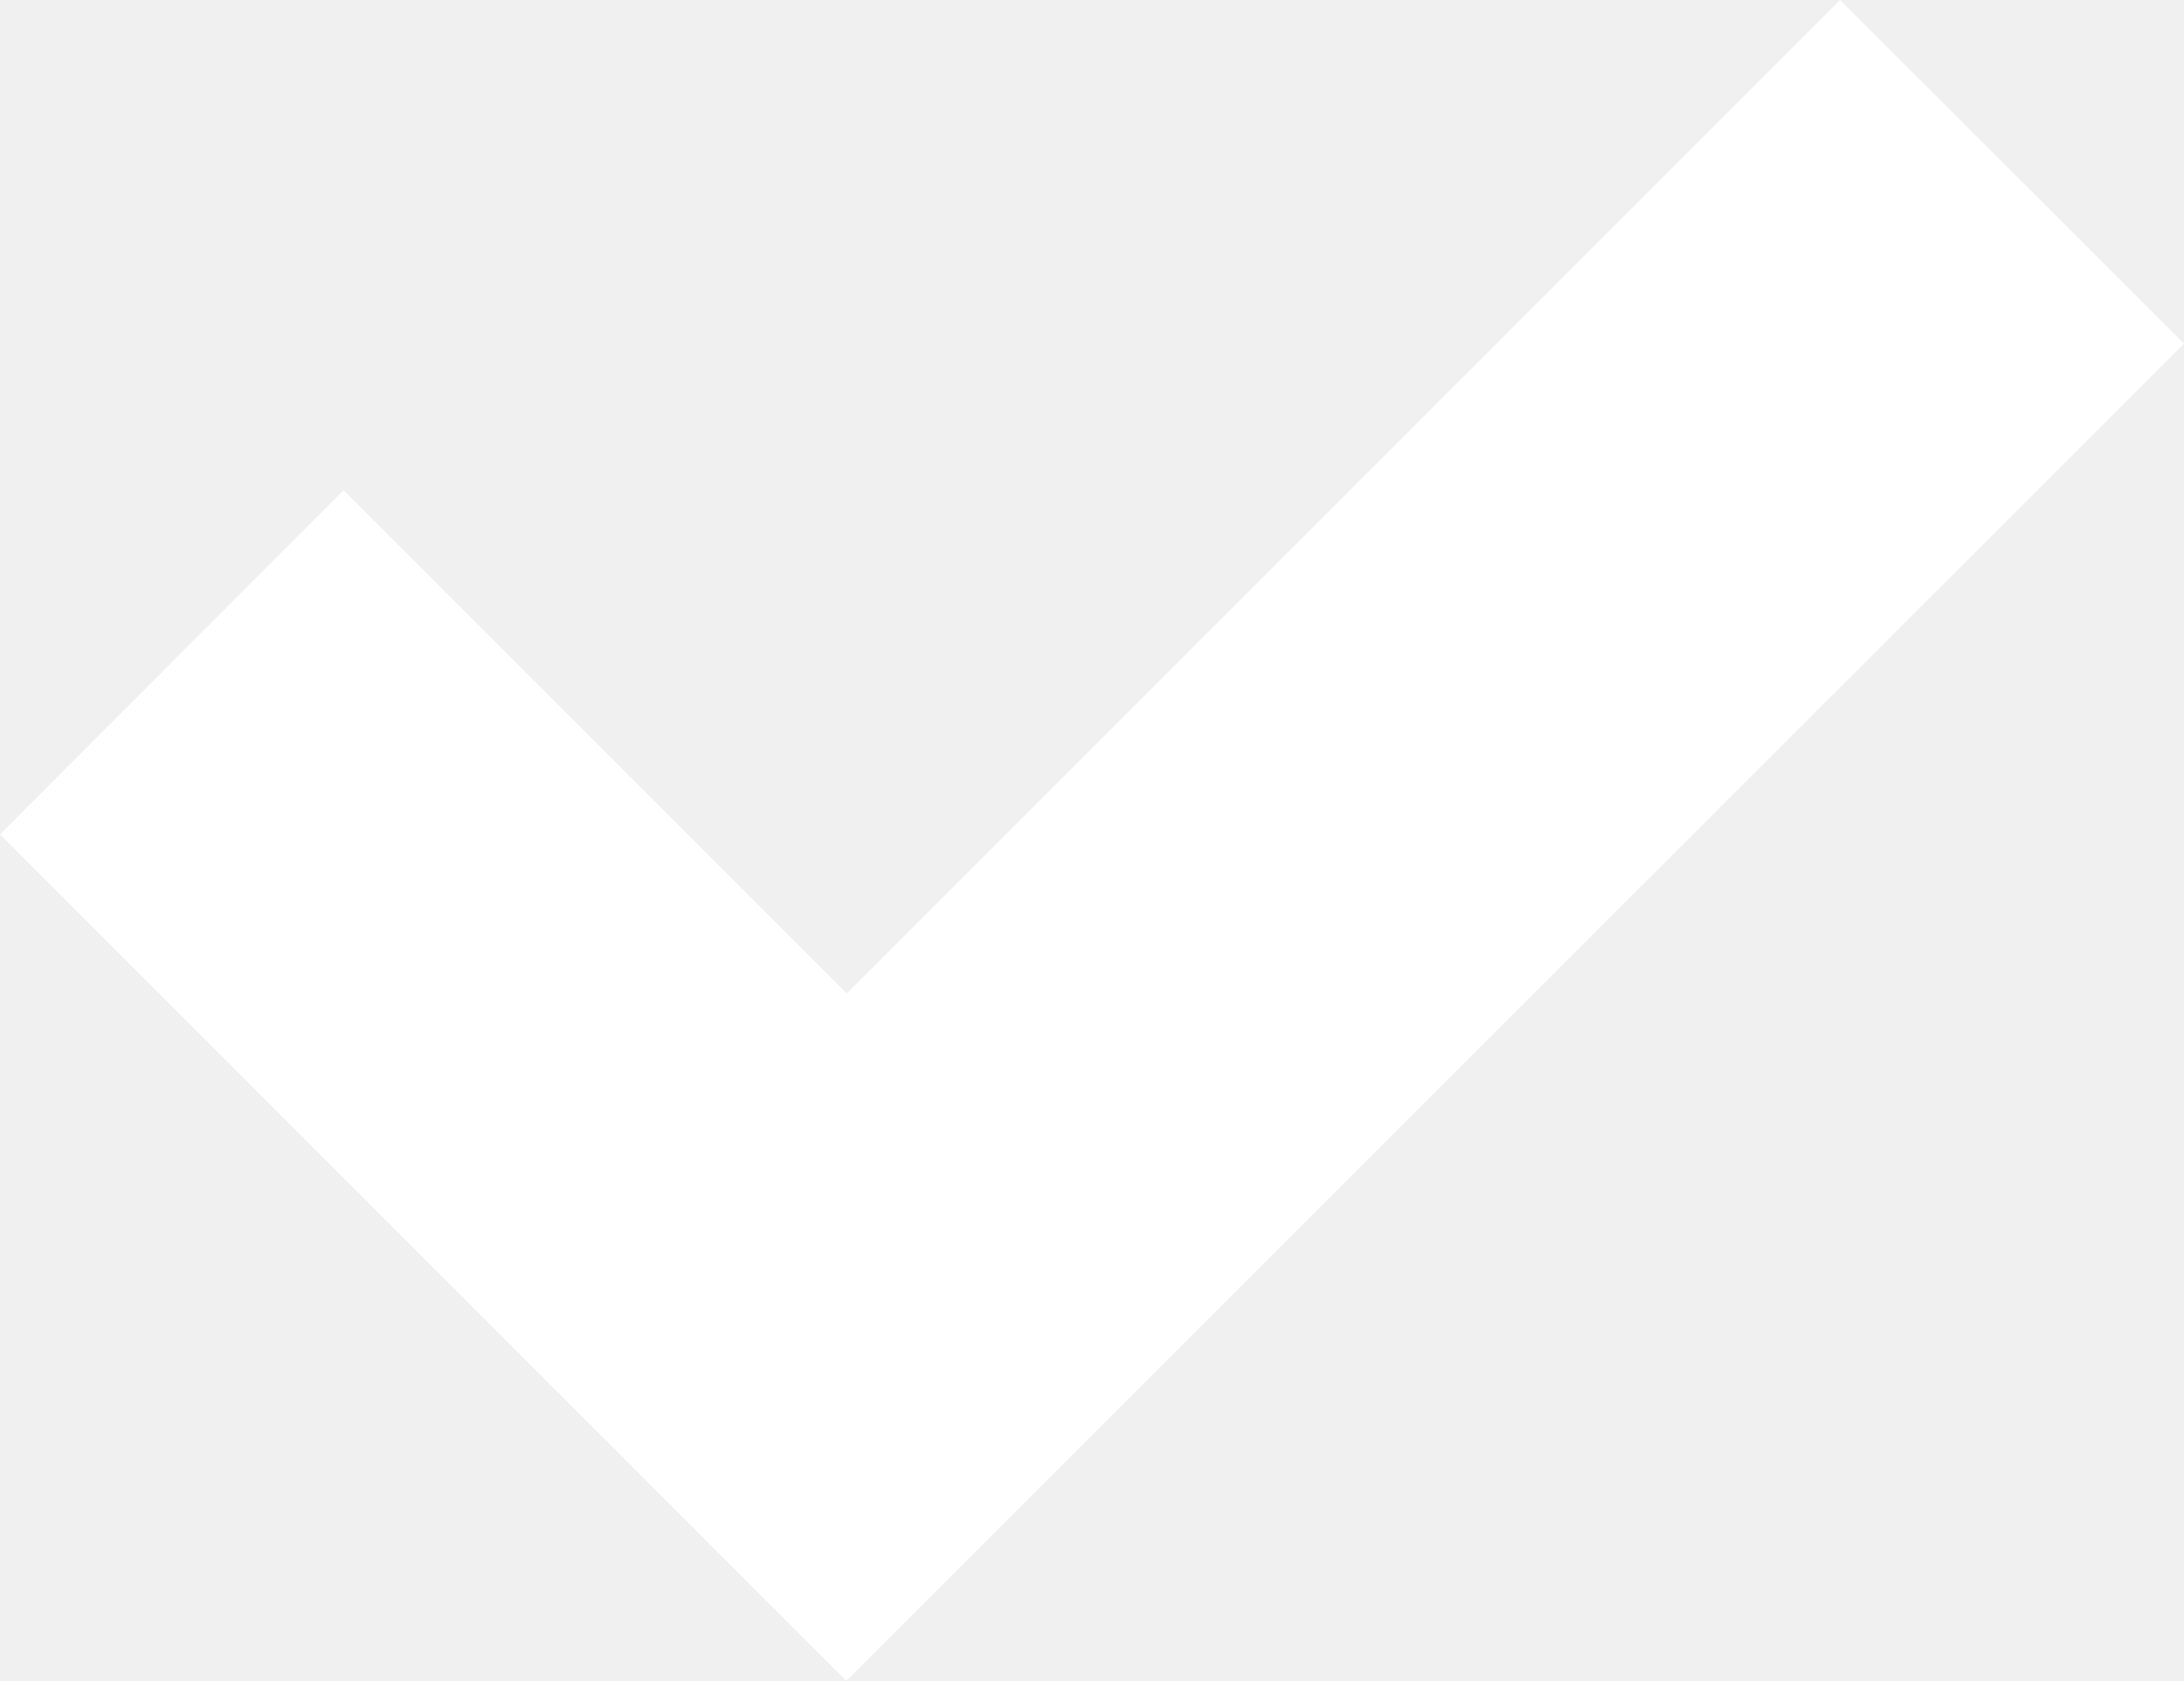
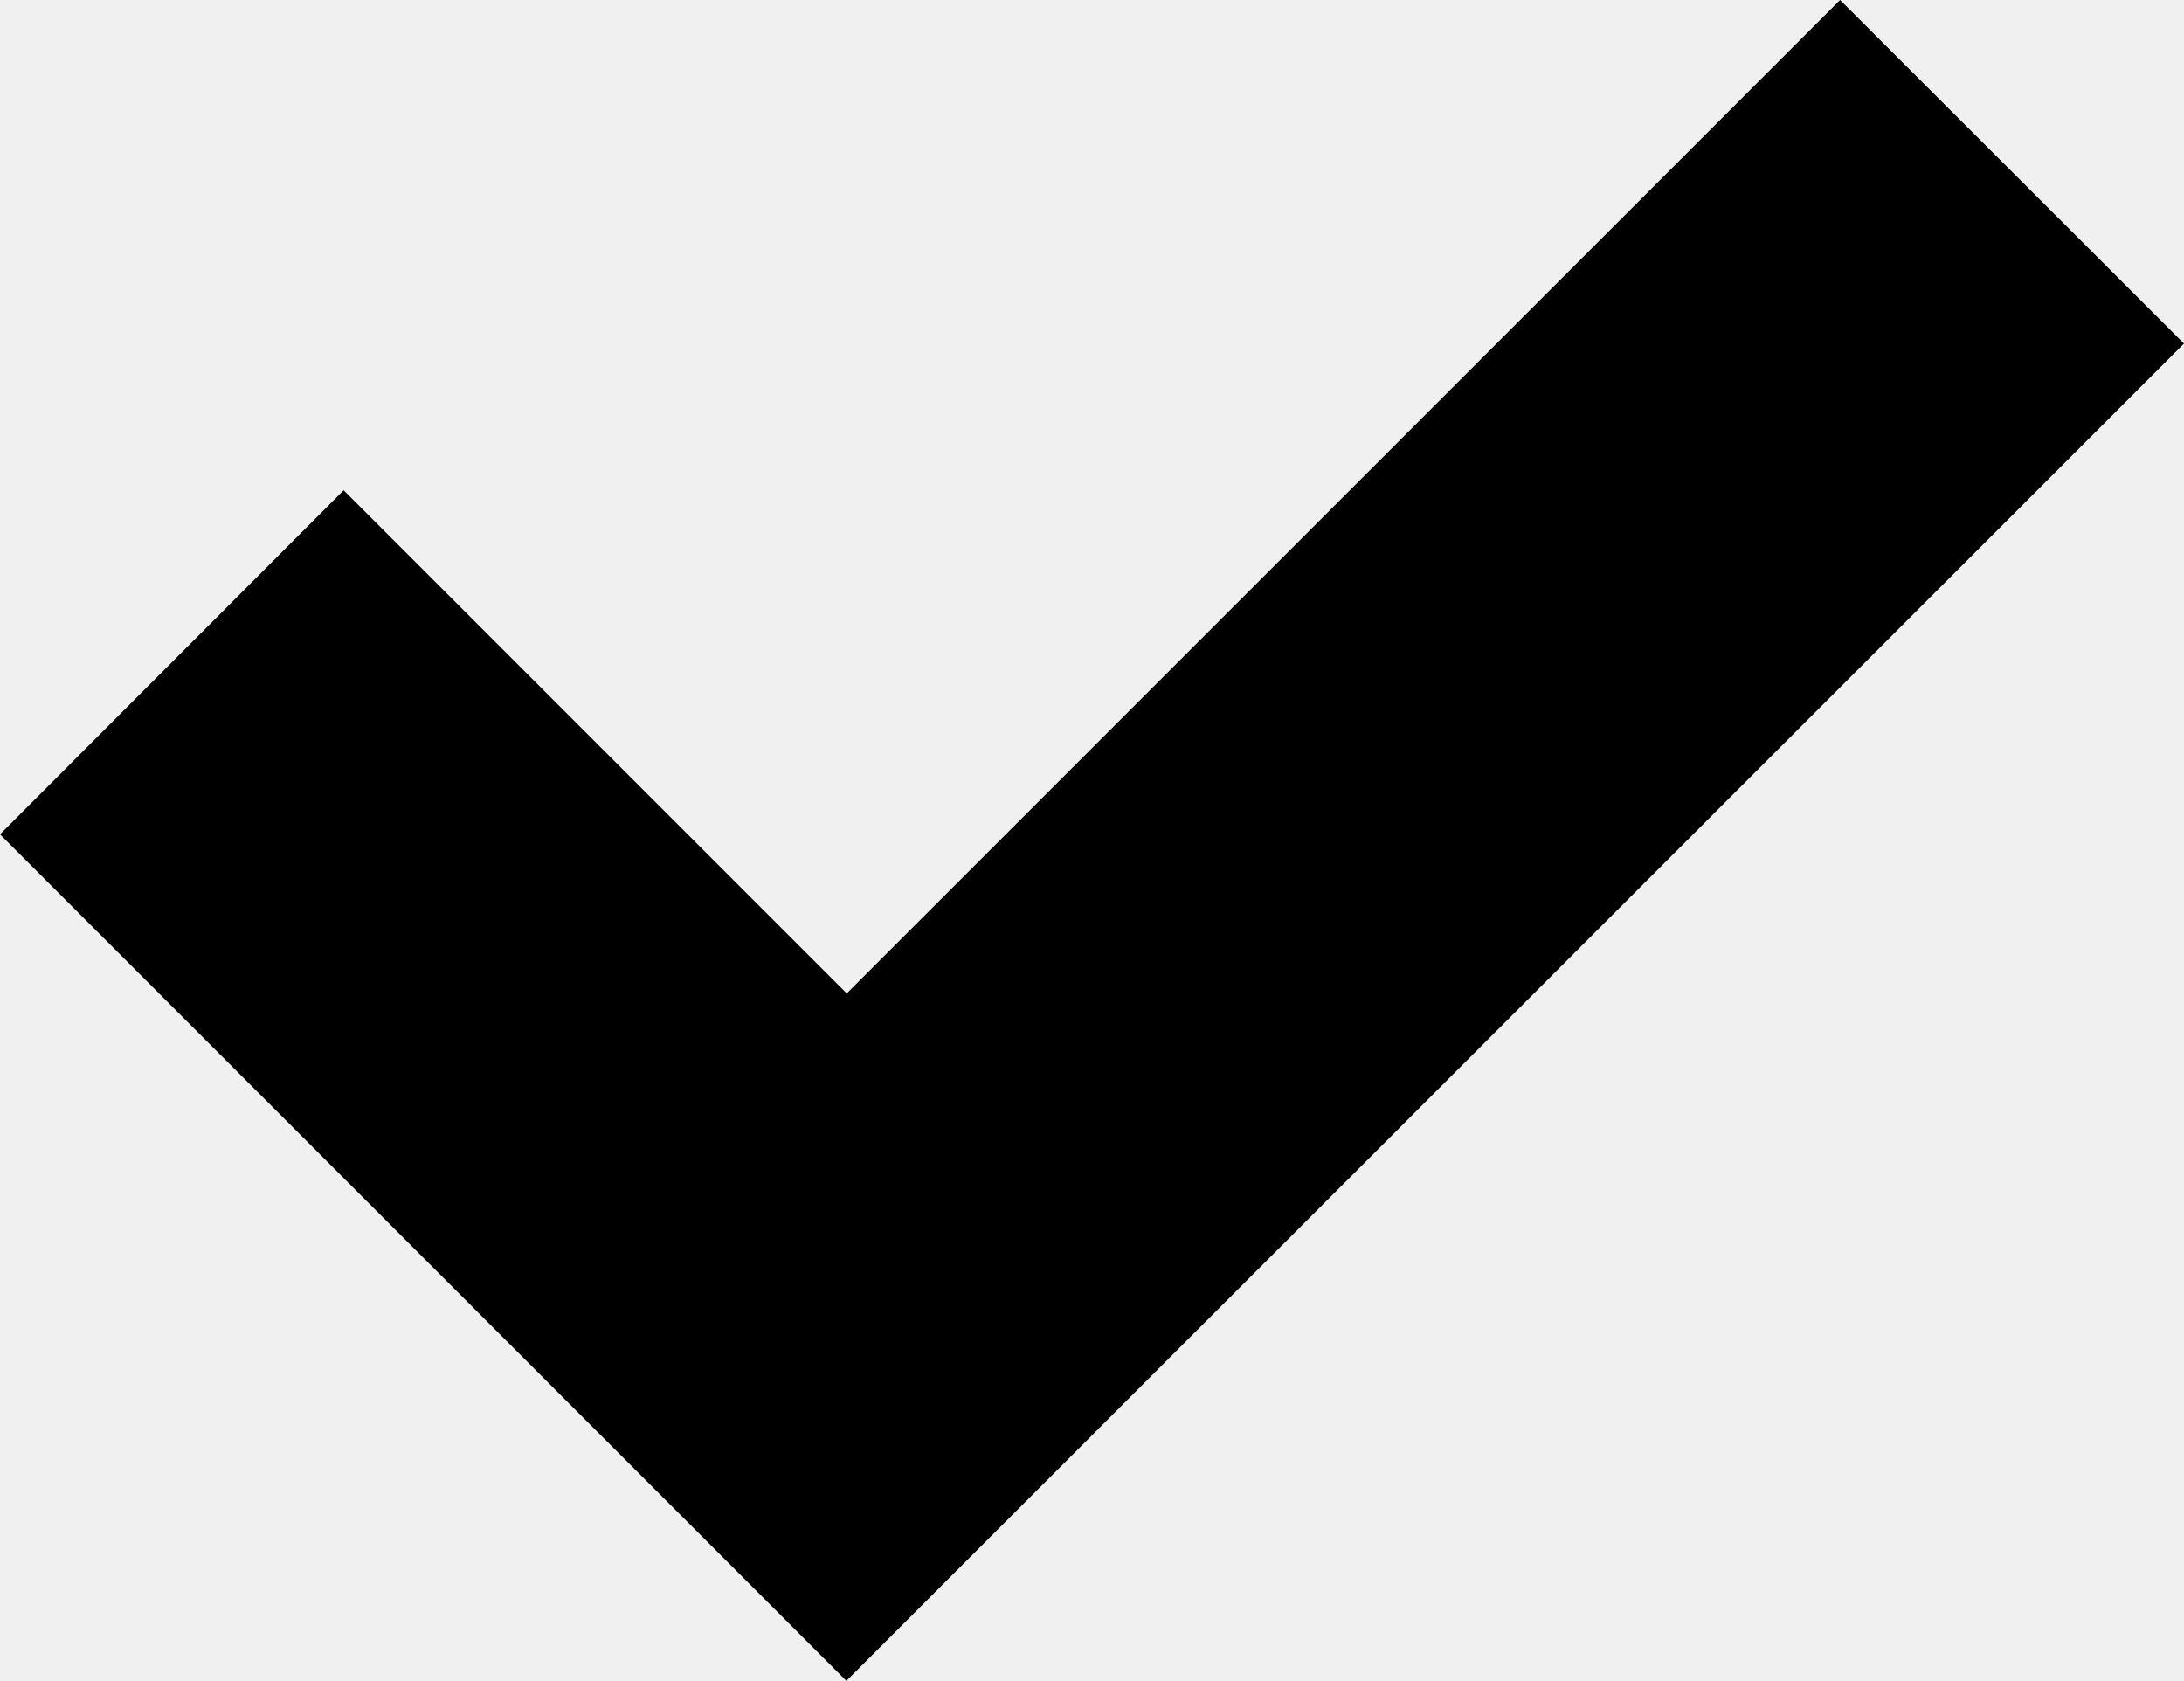
<svg xmlns="http://www.w3.org/2000/svg" width="16.93" height="13.028" viewBox="0 0 16.93 13.028">
-   <path id="合体_87" data-name="合体 87" d="M0,6.467,2.664,3.8l3.9,3.9,7.7-7.7L16.93,2.663,6.561,13.028Z" fill="#fff" />
+   <path id="合体_87" data-name="合体 87" d="M0,6.467,2.664,3.8l3.9,3.9,7.7-7.7L16.93,2.663,6.561,13.028Z" fill="currentColor" />
</svg>
